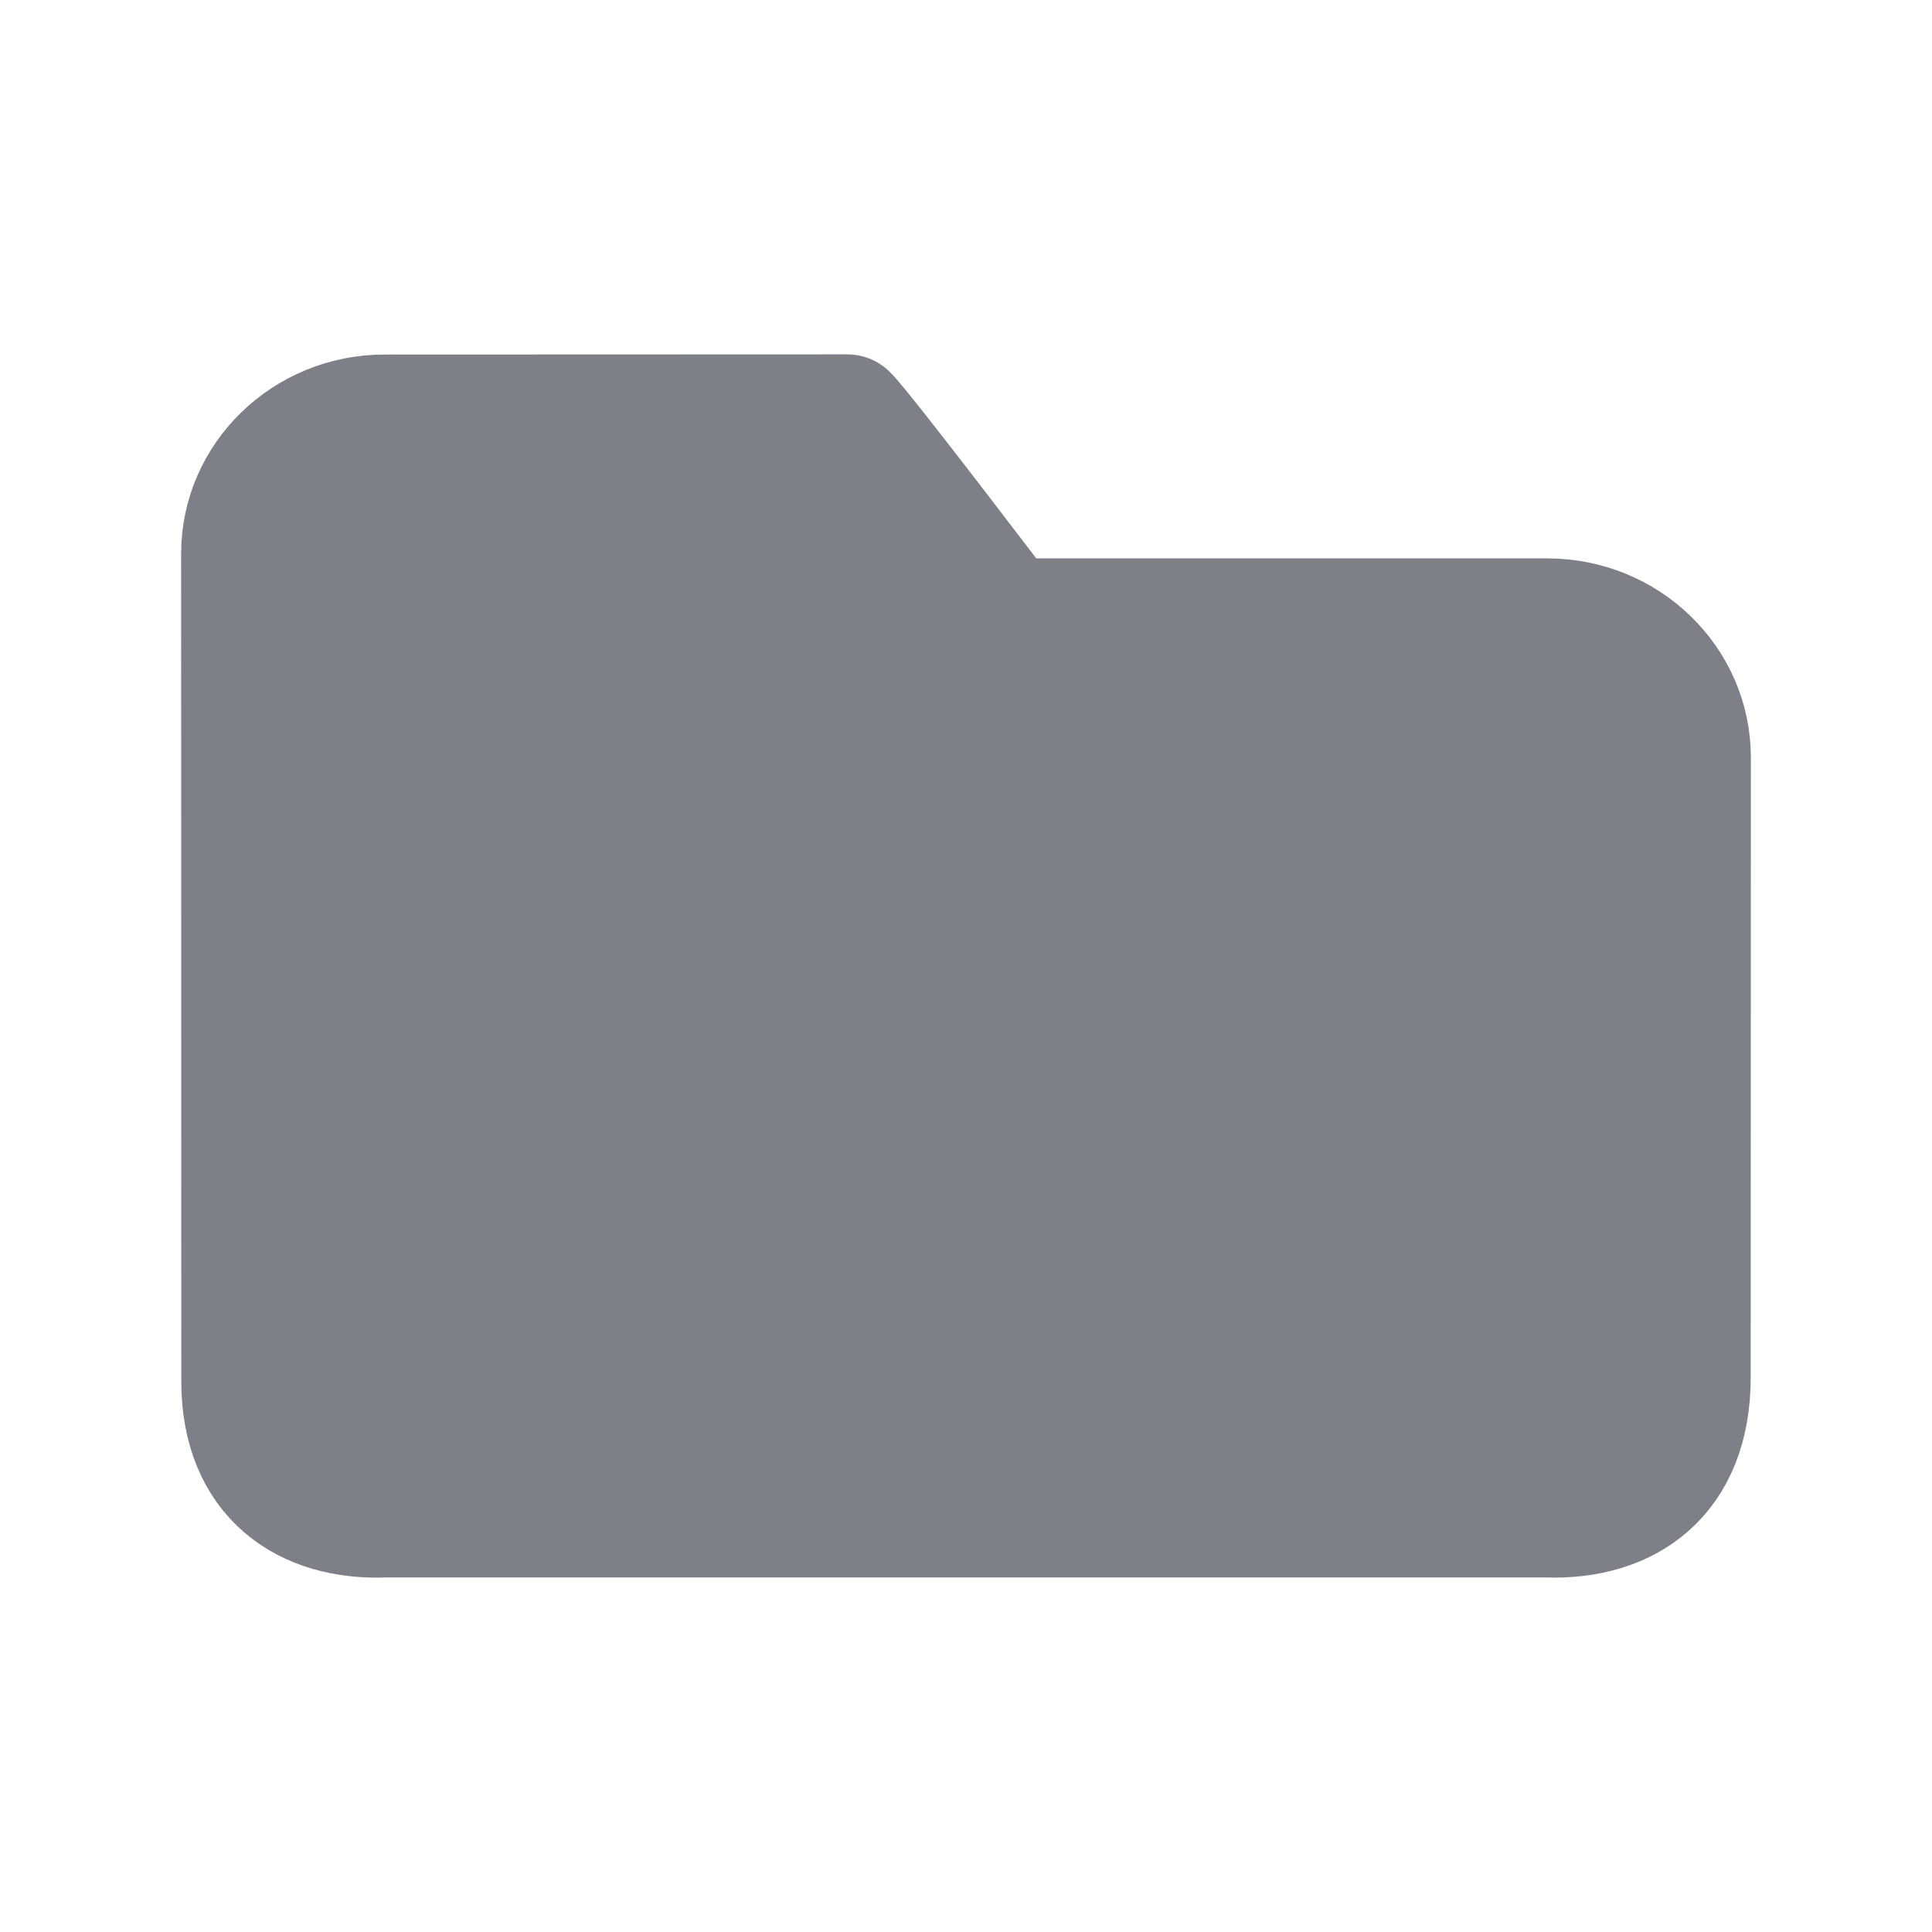
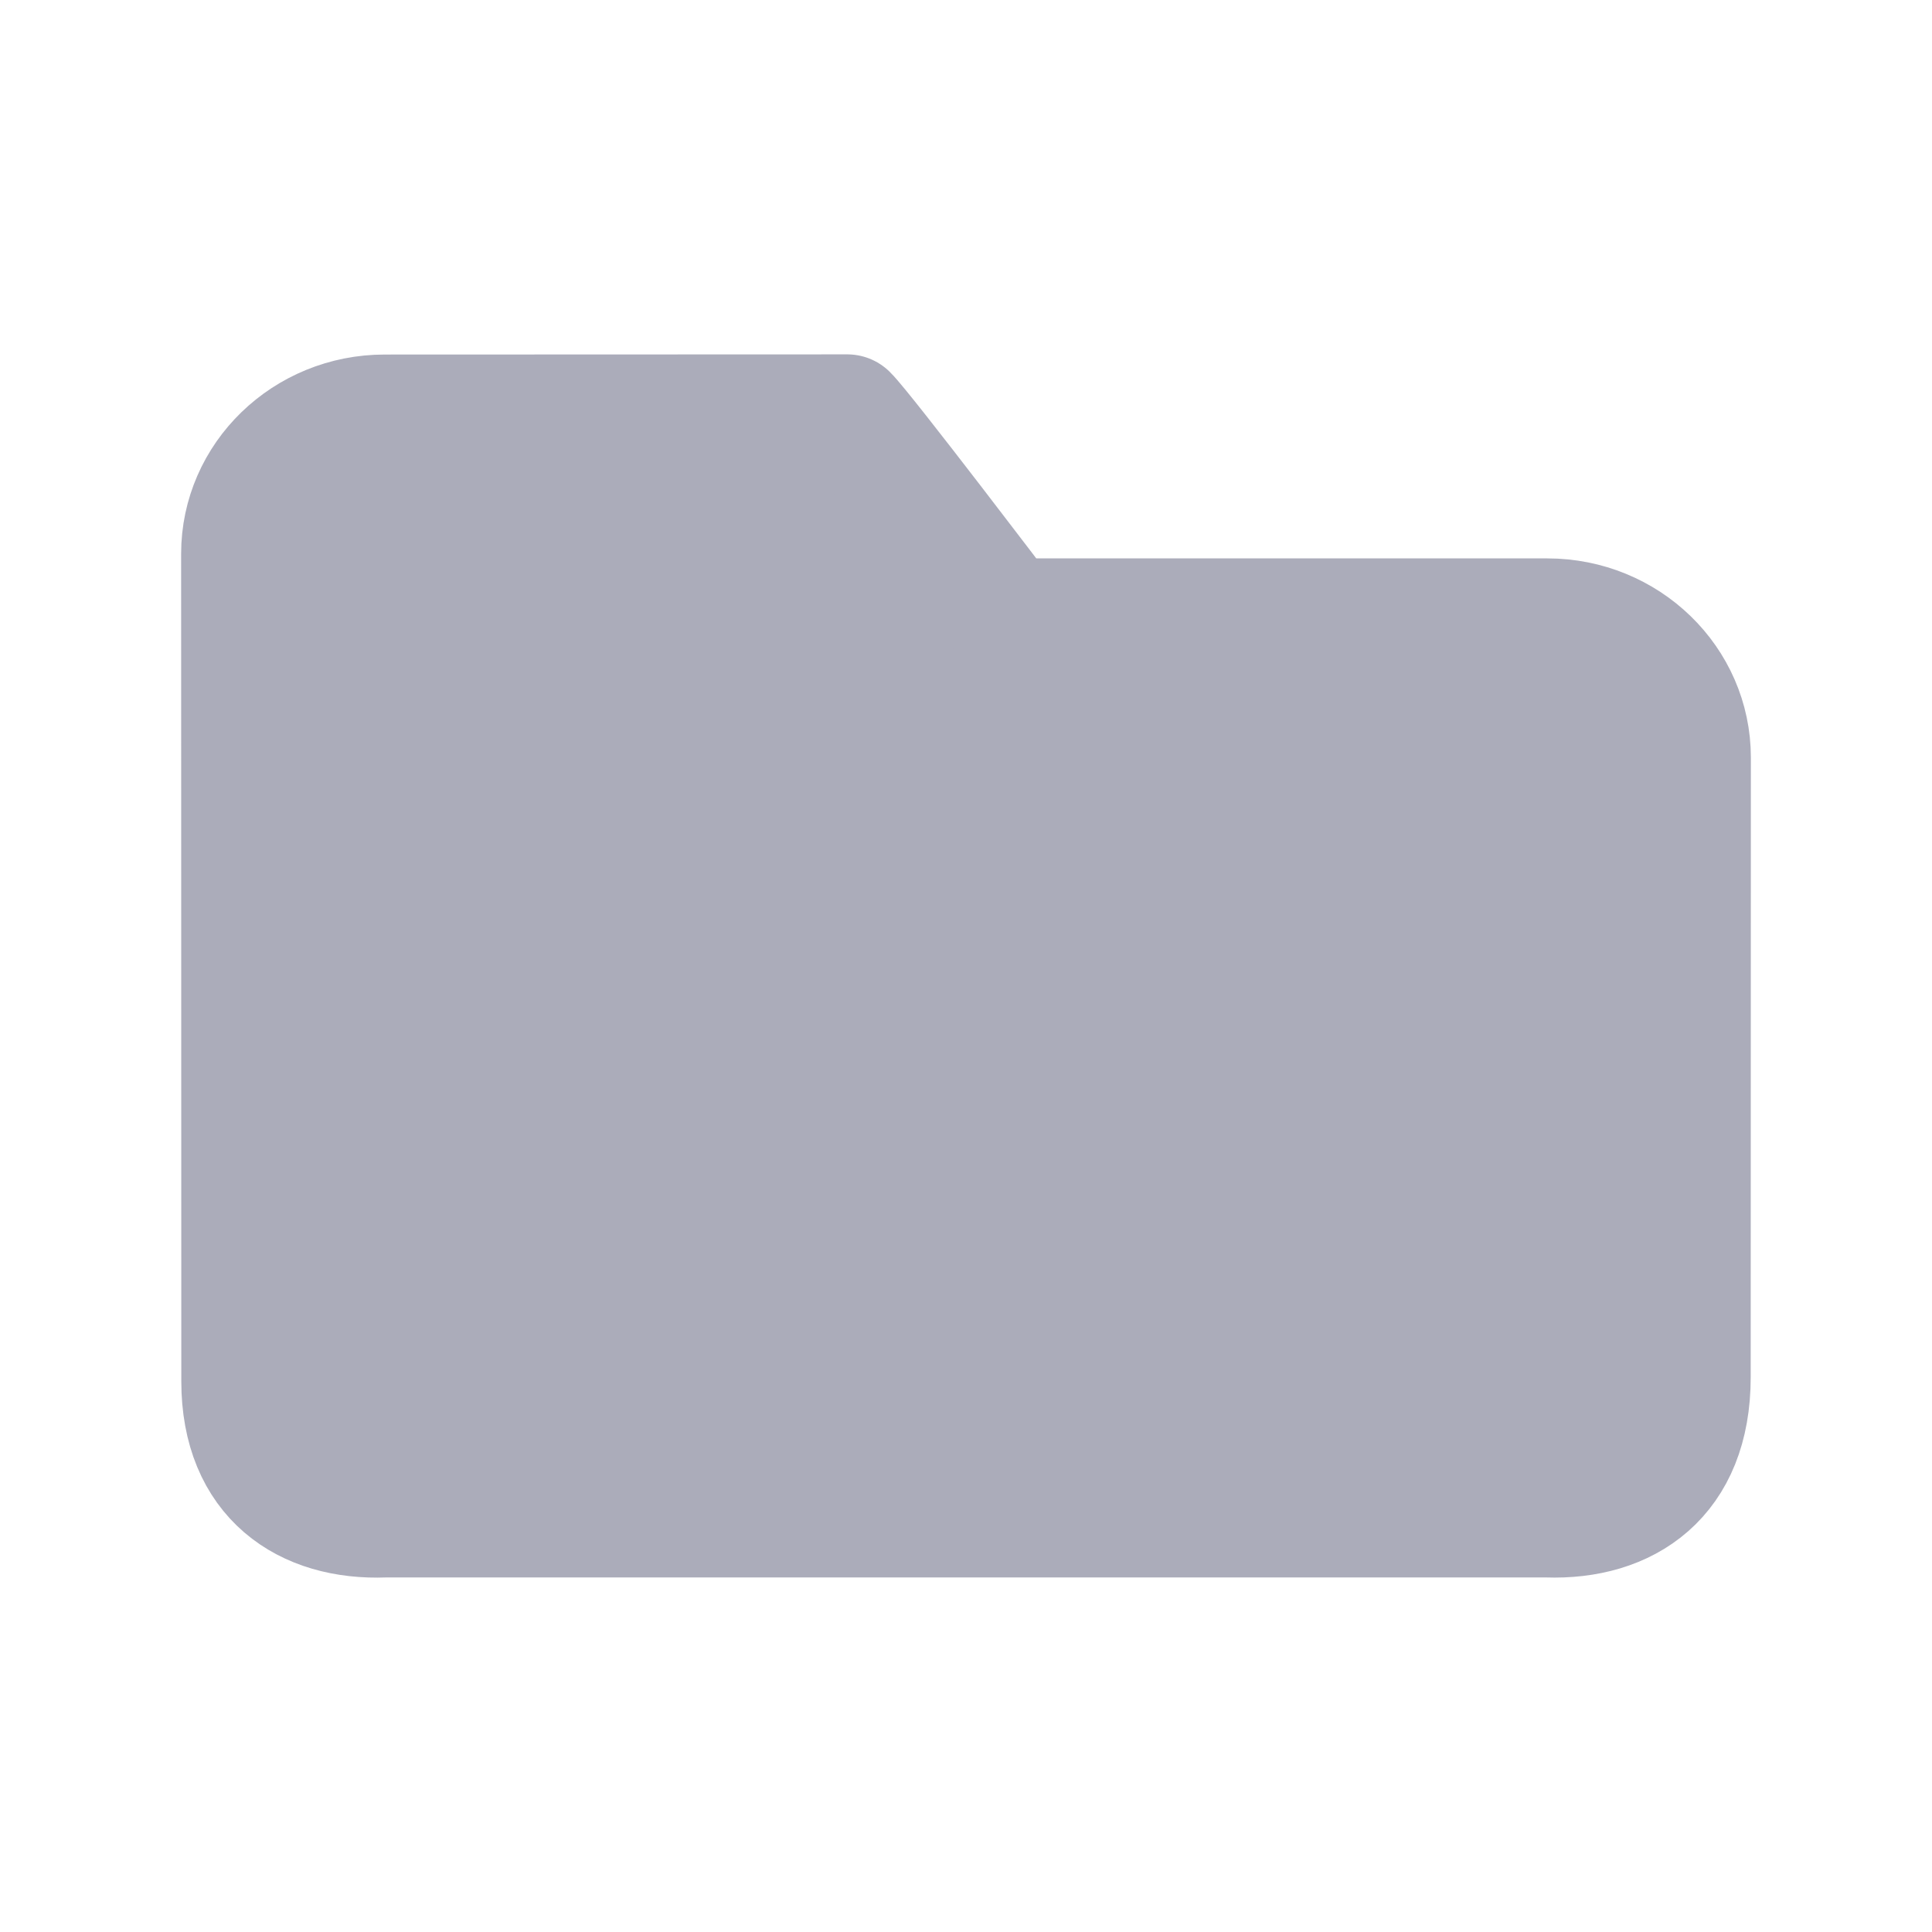
<svg xmlns="http://www.w3.org/2000/svg" width="128" height="128" viewBox="0 0 128 128" fill="none">
-   <path d="M102.513 40.995C107.752 40.995 112 45.114 112 50.195L111.988 91.249C111.988 97.891 107.745 100.696 102.501 100.511H25.499C20.255 100.722 16.012 97.917 16.012 91.514L16 36.688C16 31.607 20.247 27.489 25.487 27.489C25.487 27.489 54.551 27.478 56.133 27.478C57.187 28.5 66.674 40.995 66.674 40.995H102.513Z" fill="#7F7F88" stroke="#7F7F88" stroke-width="8" stroke-linecap="round" stroke-linejoin="round" />
+   <path d="M102.513 40.995C107.752 40.995 112 45.114 112 50.195L111.988 91.249C111.988 97.891 107.745 100.696 102.501 100.511H25.499C20.255 100.722 16.012 97.917 16.012 91.514L16 36.688C16 31.607 20.247 27.489 25.487 27.489C25.487 27.489 54.551 27.478 56.133 27.478C57.187 28.5 66.674 40.995 66.674 40.995H102.513Z" fill="#ABACBA" stroke="#ABACBA" stroke-width="8" stroke-linecap="round" stroke-linejoin="round" />
</svg>
